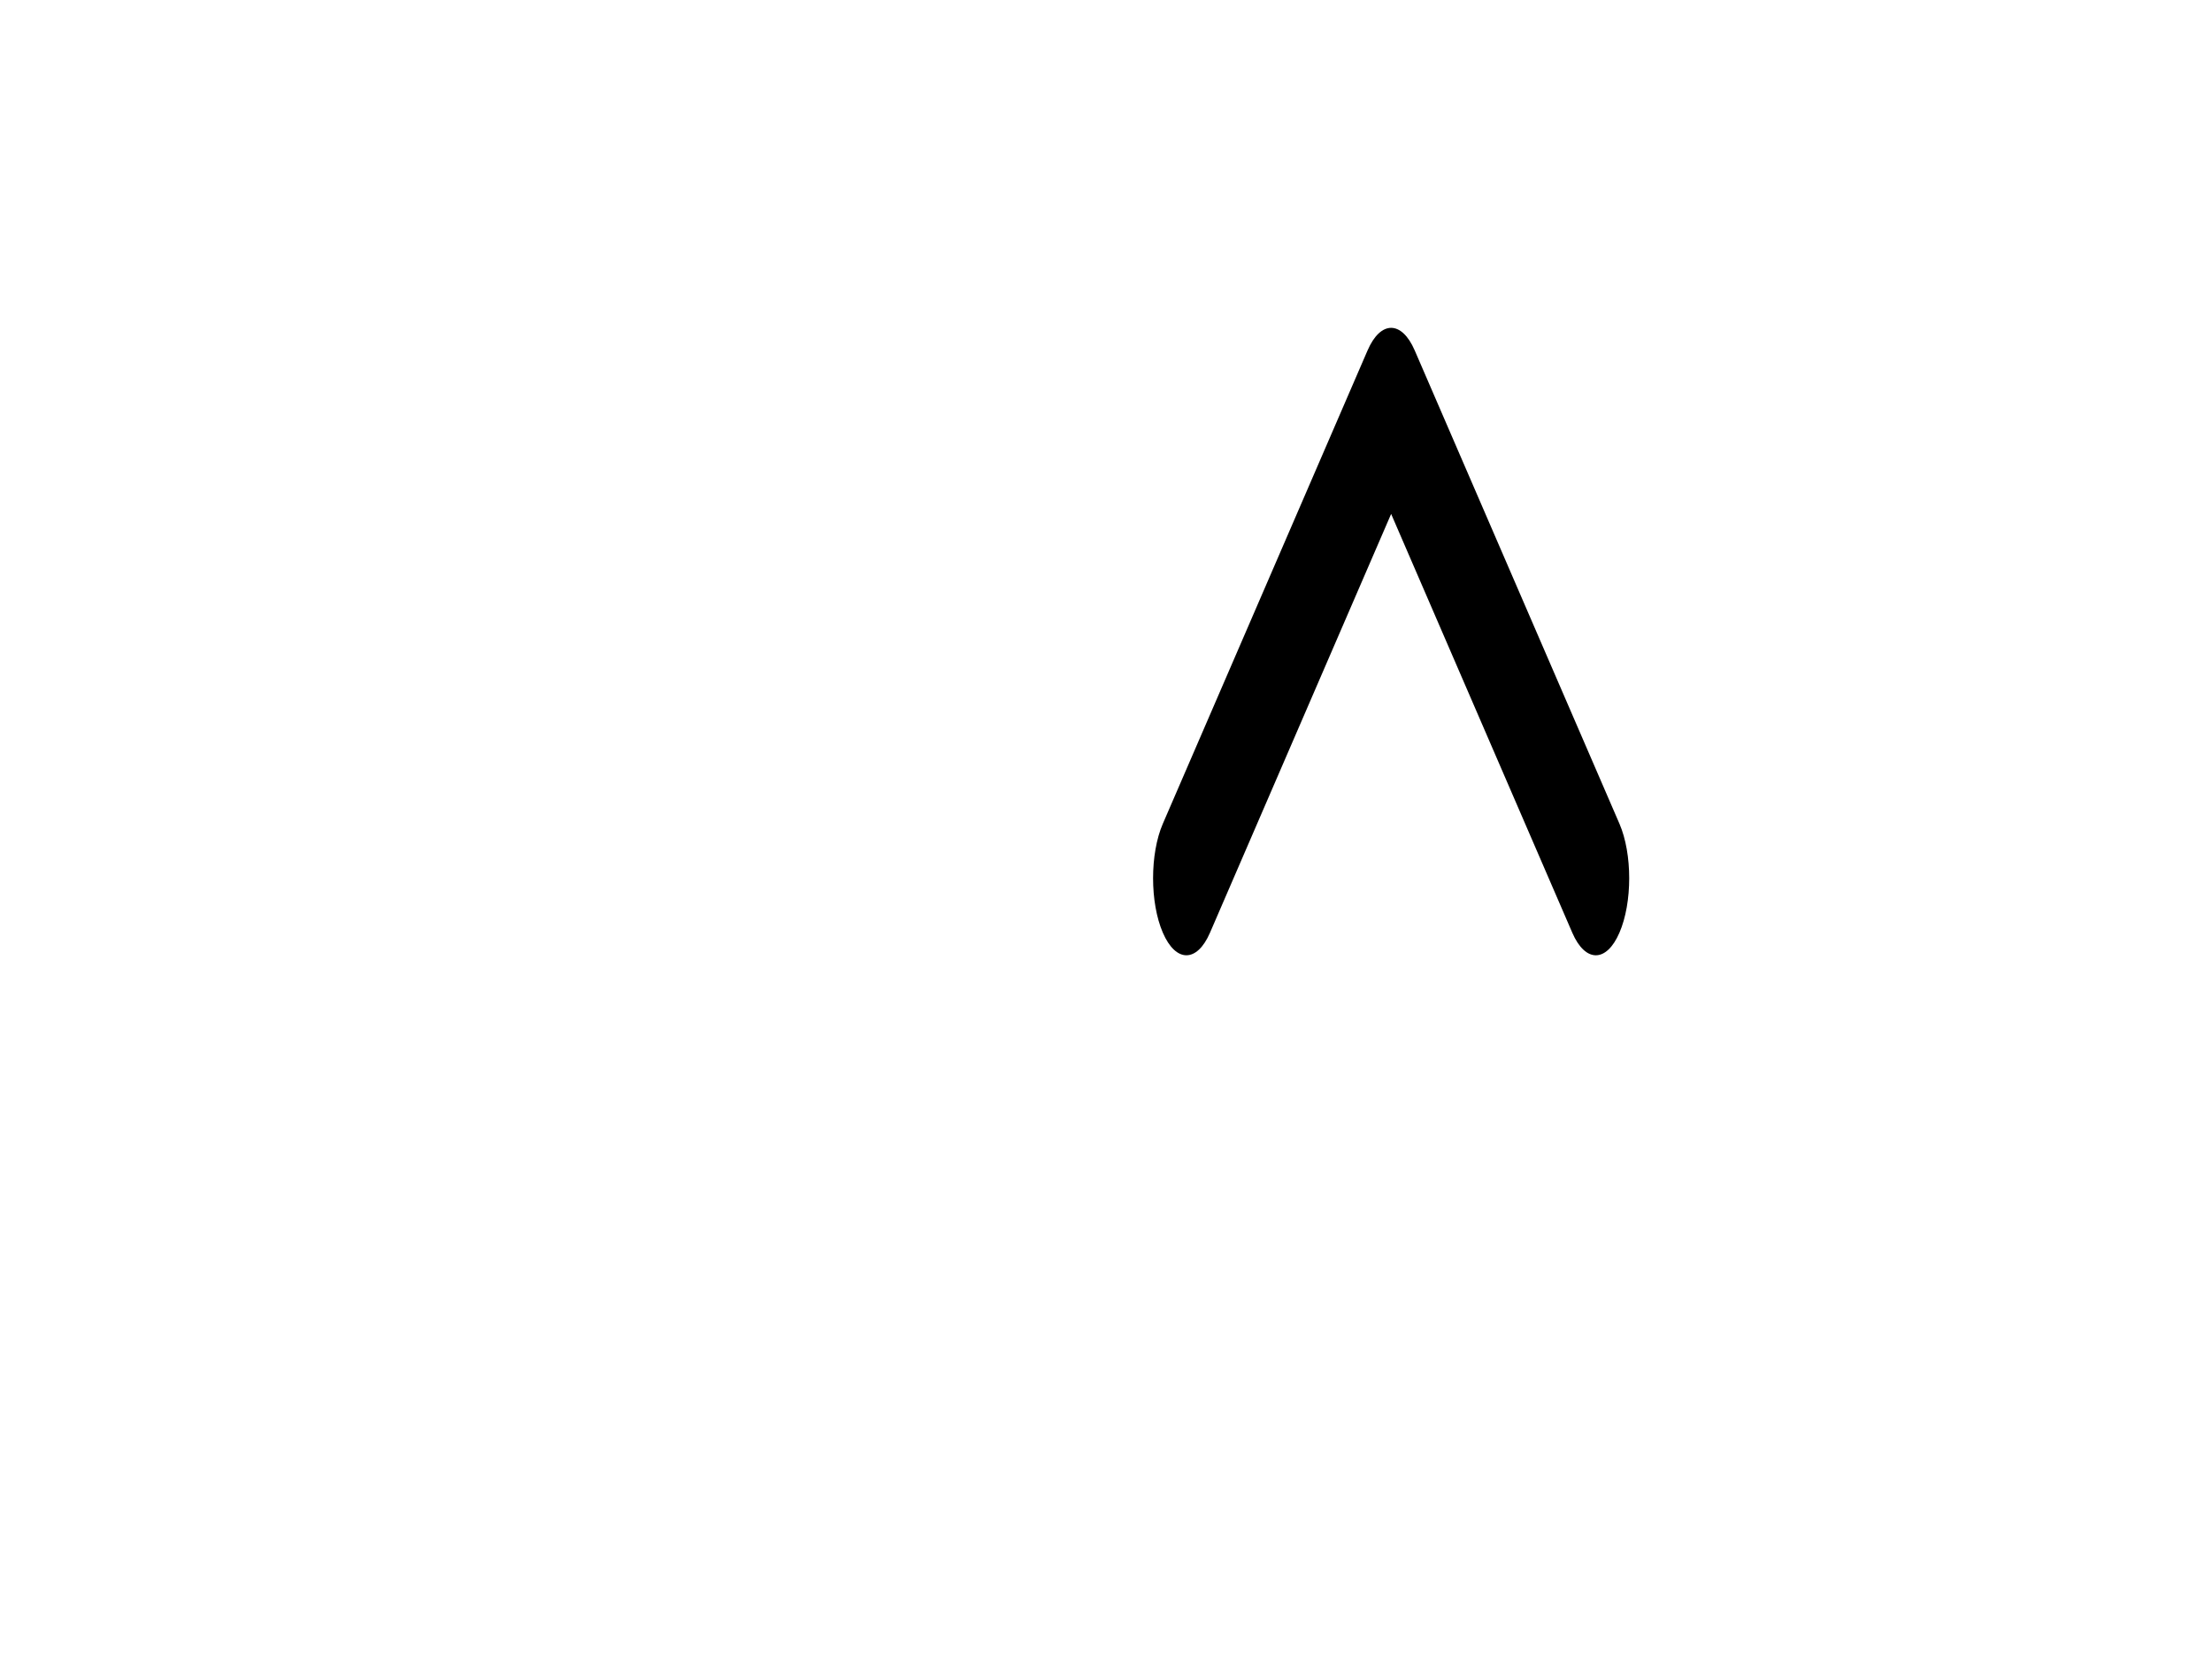
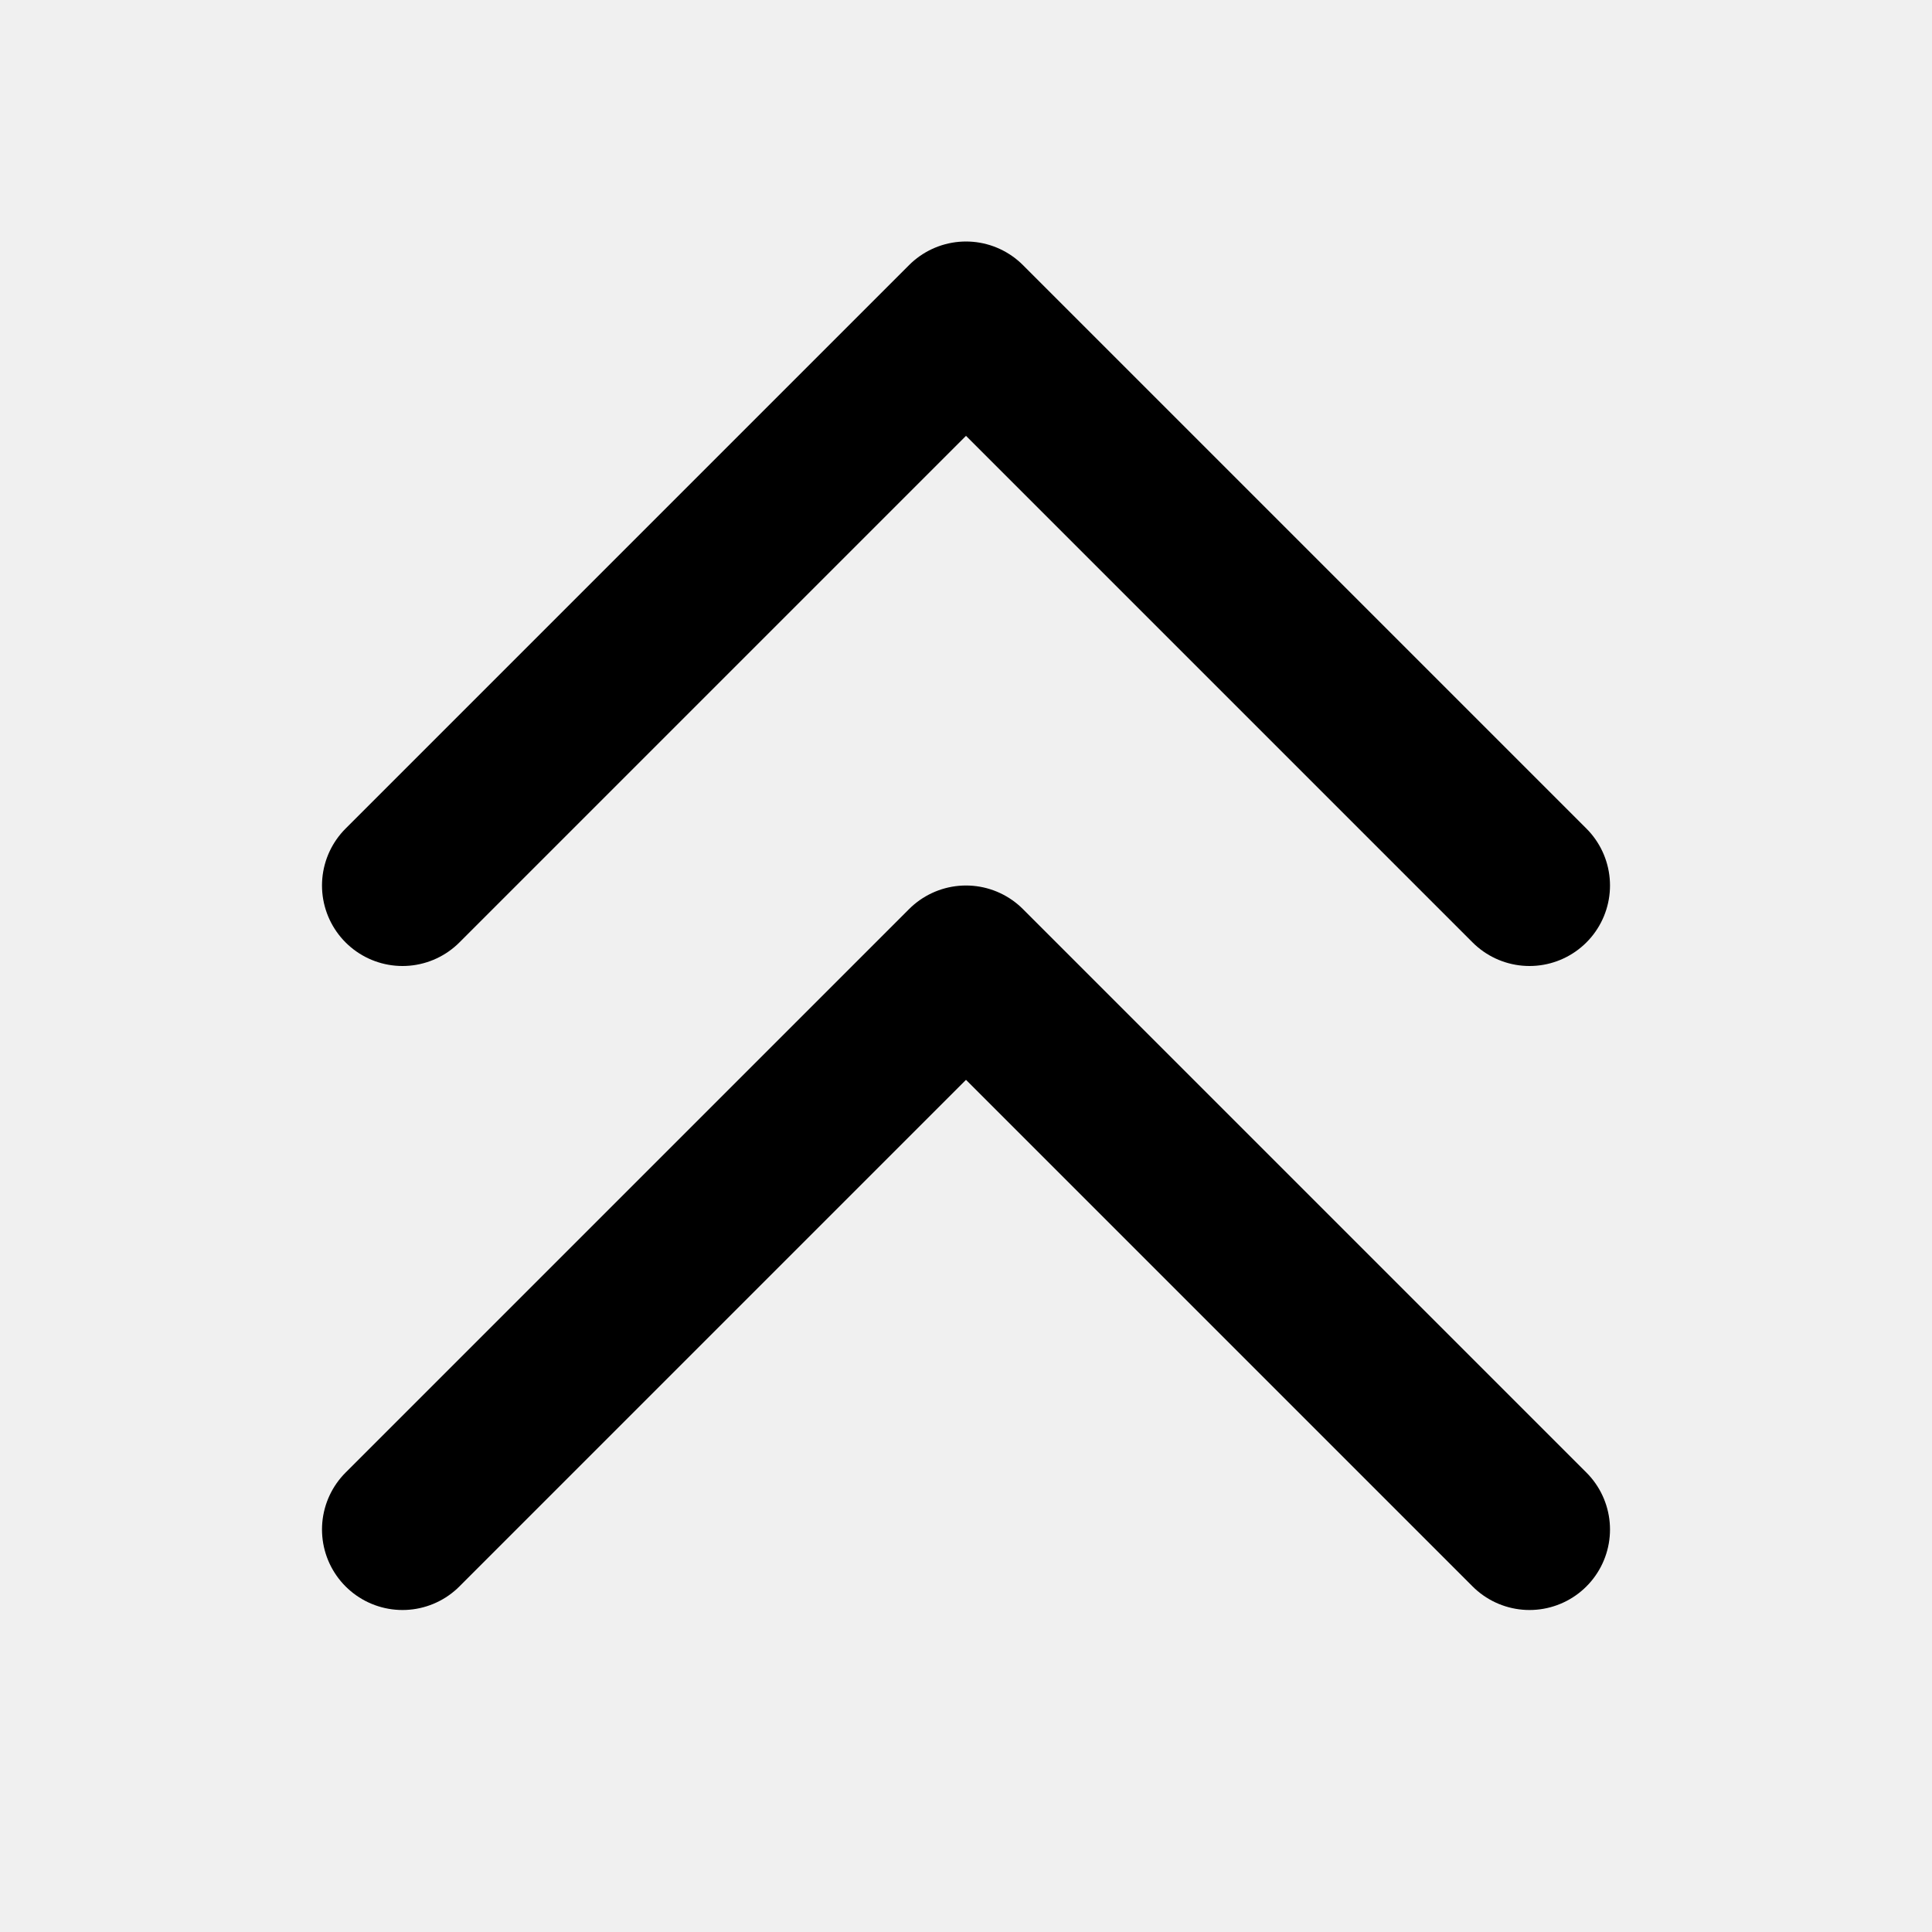
- <svg xmlns="http://www.w3.org/2000/svg" width="800" height="600">
-   <g>
-     <rect fill="#fff" id="canvas_background" height="602" width="802" y="-1" x="-1" />
-     <g display="none" overflow="visible" y="0" x="0" height="100%" width="100%" id="canvasGrid">
-       <rect fill="url(#gridpattern)" stroke-width="0" y="0" x="0" height="100%" width="100%" />
-     </g>
-   </g>
-   <g>
-     <g transform="rotate(-90 400,300) " stroke="null" id="svg_27">
-       <g stroke="null" transform="matrix(0.03134754,0,0,0.03134754,0,0) " id="svg_10">
-         <path stroke="null" id="svg_11" d="m345.441,9592.498l-194.287,194.281c-12.359,12.365 -32.397,12.365 -44.75,0c-12.354,-12.354 -12.354,-32.391 0,-44.744l171.914,-171.909l-171.909,-171.903c-12.354,-12.359 -12.354,-32.394 0,-44.748c12.354,-12.359 32.391,-12.359 44.75,0l194.287,194.284c6.177,6.18 9.262,14.271 9.262,22.366c0,8.099 -3.091,16.196 -9.267,22.373z" />
-       </g>
-       <g stroke="null" transform="matrix(0.03134754,0,0,0.03134754,0,0) " id="svg_12" />
-       <g stroke="null" transform="matrix(0.03134754,0,0,0.03134754,0,0) " id="svg_13" />
-       <g stroke="null" transform="matrix(0.03134754,0,0,0.03134754,0,0) " id="svg_14" />
-       <g stroke="null" transform="matrix(0.03134754,0,0,0.03134754,0,0) " id="svg_15" />
-       <g stroke="null" transform="matrix(0.03134754,0,0,0.03134754,0,0) " id="svg_16" />
-       <g stroke="null" transform="matrix(0.03134754,0,0,0.03134754,0,0) " id="svg_17" />
-       <g stroke="null" transform="matrix(0.03134754,0,0,0.03134754,0,0) " id="svg_18" />
-       <g stroke="null" transform="matrix(0.03134754,0,0,0.03134754,0,0) " id="svg_19" />
-       <g stroke="null" transform="matrix(0.03134754,0,0,0.03134754,0,0) " id="svg_20" />
-       <g stroke="null" transform="matrix(0.03134754,0,0,0.03134754,0,0) " id="svg_21" />
-       <g stroke="null" transform="matrix(0.03134754,0,0,0.03134754,0,0) " id="svg_22" />
-       <g stroke="null" transform="matrix(0.03134754,0,0,0.03134754,0,0) " id="svg_23" />
-       <g stroke="null" transform="matrix(0.03134754,0,0,0.03134754,0,0) " id="svg_24" />
-       <g stroke="null" transform="matrix(0.03134754,0,0,0.03134754,0,0) " id="svg_25" />
-       <g stroke="null" transform="matrix(0.03134754,0,0,0.03134754,0,0) " id="svg_26" />
-     </g>
-     <g transform="rotate(-90 503.1251,232.0303) " stroke="null" id="svg_49">
-       <g stroke="null" transform="matrix(0.8810087,0,0,0.3810984,-3888.363,-1192.691) " id="svg_32">
-         <path stroke="null" id="svg_33" d="m5104.132,3760.83l-194.287,194.281c-12.359,12.365 -32.397,12.365 -44.75,0c-12.354,-12.354 -12.354,-32.391 0,-44.744l171.914,-171.909l-171.909,-171.903c-12.354,-12.359 -12.354,-32.394 0,-44.748c12.354,-12.359 32.391,-12.359 44.75,0l194.287,194.284c6.177,6.18 9.262,14.271 9.262,22.366c0,8.099 -3.091,16.196 -9.267,22.373z" />
-       </g>
-       <g stroke="null" transform="matrix(0.8810087,0,0,0.3810984,-3888.363,-1192.691) " id="svg_34" />
-       <g stroke="null" transform="matrix(0.8810087,0,0,0.3810984,-3888.363,-1192.691) " id="svg_35" />
-       <g stroke="null" transform="matrix(0.8810087,0,0,0.3810984,-3888.363,-1192.691) " id="svg_36" />
-       <g stroke="null" transform="matrix(0.8810087,0,0,0.3810984,-3888.363,-1192.691) " id="svg_37" />
-       <g stroke="null" transform="matrix(0.8810087,0,0,0.3810984,-3888.363,-1192.691) " id="svg_38" />
-       <g stroke="null" transform="matrix(0.8810087,0,0,0.3810984,-3888.363,-1192.691) " id="svg_39" />
-       <g stroke="null" transform="matrix(0.8810087,0,0,0.3810984,-3888.363,-1192.691) " id="svg_40" />
-       <g stroke="null" transform="matrix(0.8810087,0,0,0.3810984,-3888.363,-1192.691) " id="svg_41" />
-       <g stroke="null" transform="matrix(0.8810087,0,0,0.3810984,-3888.363,-1192.691) " id="svg_42" />
-       <g stroke="null" transform="matrix(0.8810087,0,0,0.3810984,-3888.363,-1192.691) " id="svg_43" />
-       <g stroke="null" transform="matrix(0.8810087,0,0,0.3810984,-3888.363,-1192.691) " id="svg_44" />
-       <g stroke="null" transform="matrix(0.8810087,0,0,0.3810984,-3888.363,-1192.691) " id="svg_45" />
-       <g stroke="null" transform="matrix(0.8810087,0,0,0.3810984,-3888.363,-1192.691) " id="svg_46" />
-       <g stroke="null" transform="matrix(0.8810087,0,0,0.3810984,-3888.363,-1192.691) " id="svg_47" />
-       <g stroke="null" transform="matrix(0.8810087,0,0,0.3810984,-3888.363,-1192.691) " id="svg_48" />
-     </g>
-   </g>
+ <svg xmlns="http://www.w3.org/2000/svg" class="h-6 w-6" fill="none" viewBox="0 0 24 24" stroke="currentColor" stroke-width="2">
+   <path stroke-linecap="round" stroke-linejoin="round" d="M5 11l7-7 7 7M5 19l7-7 7 7" />
</svg>
